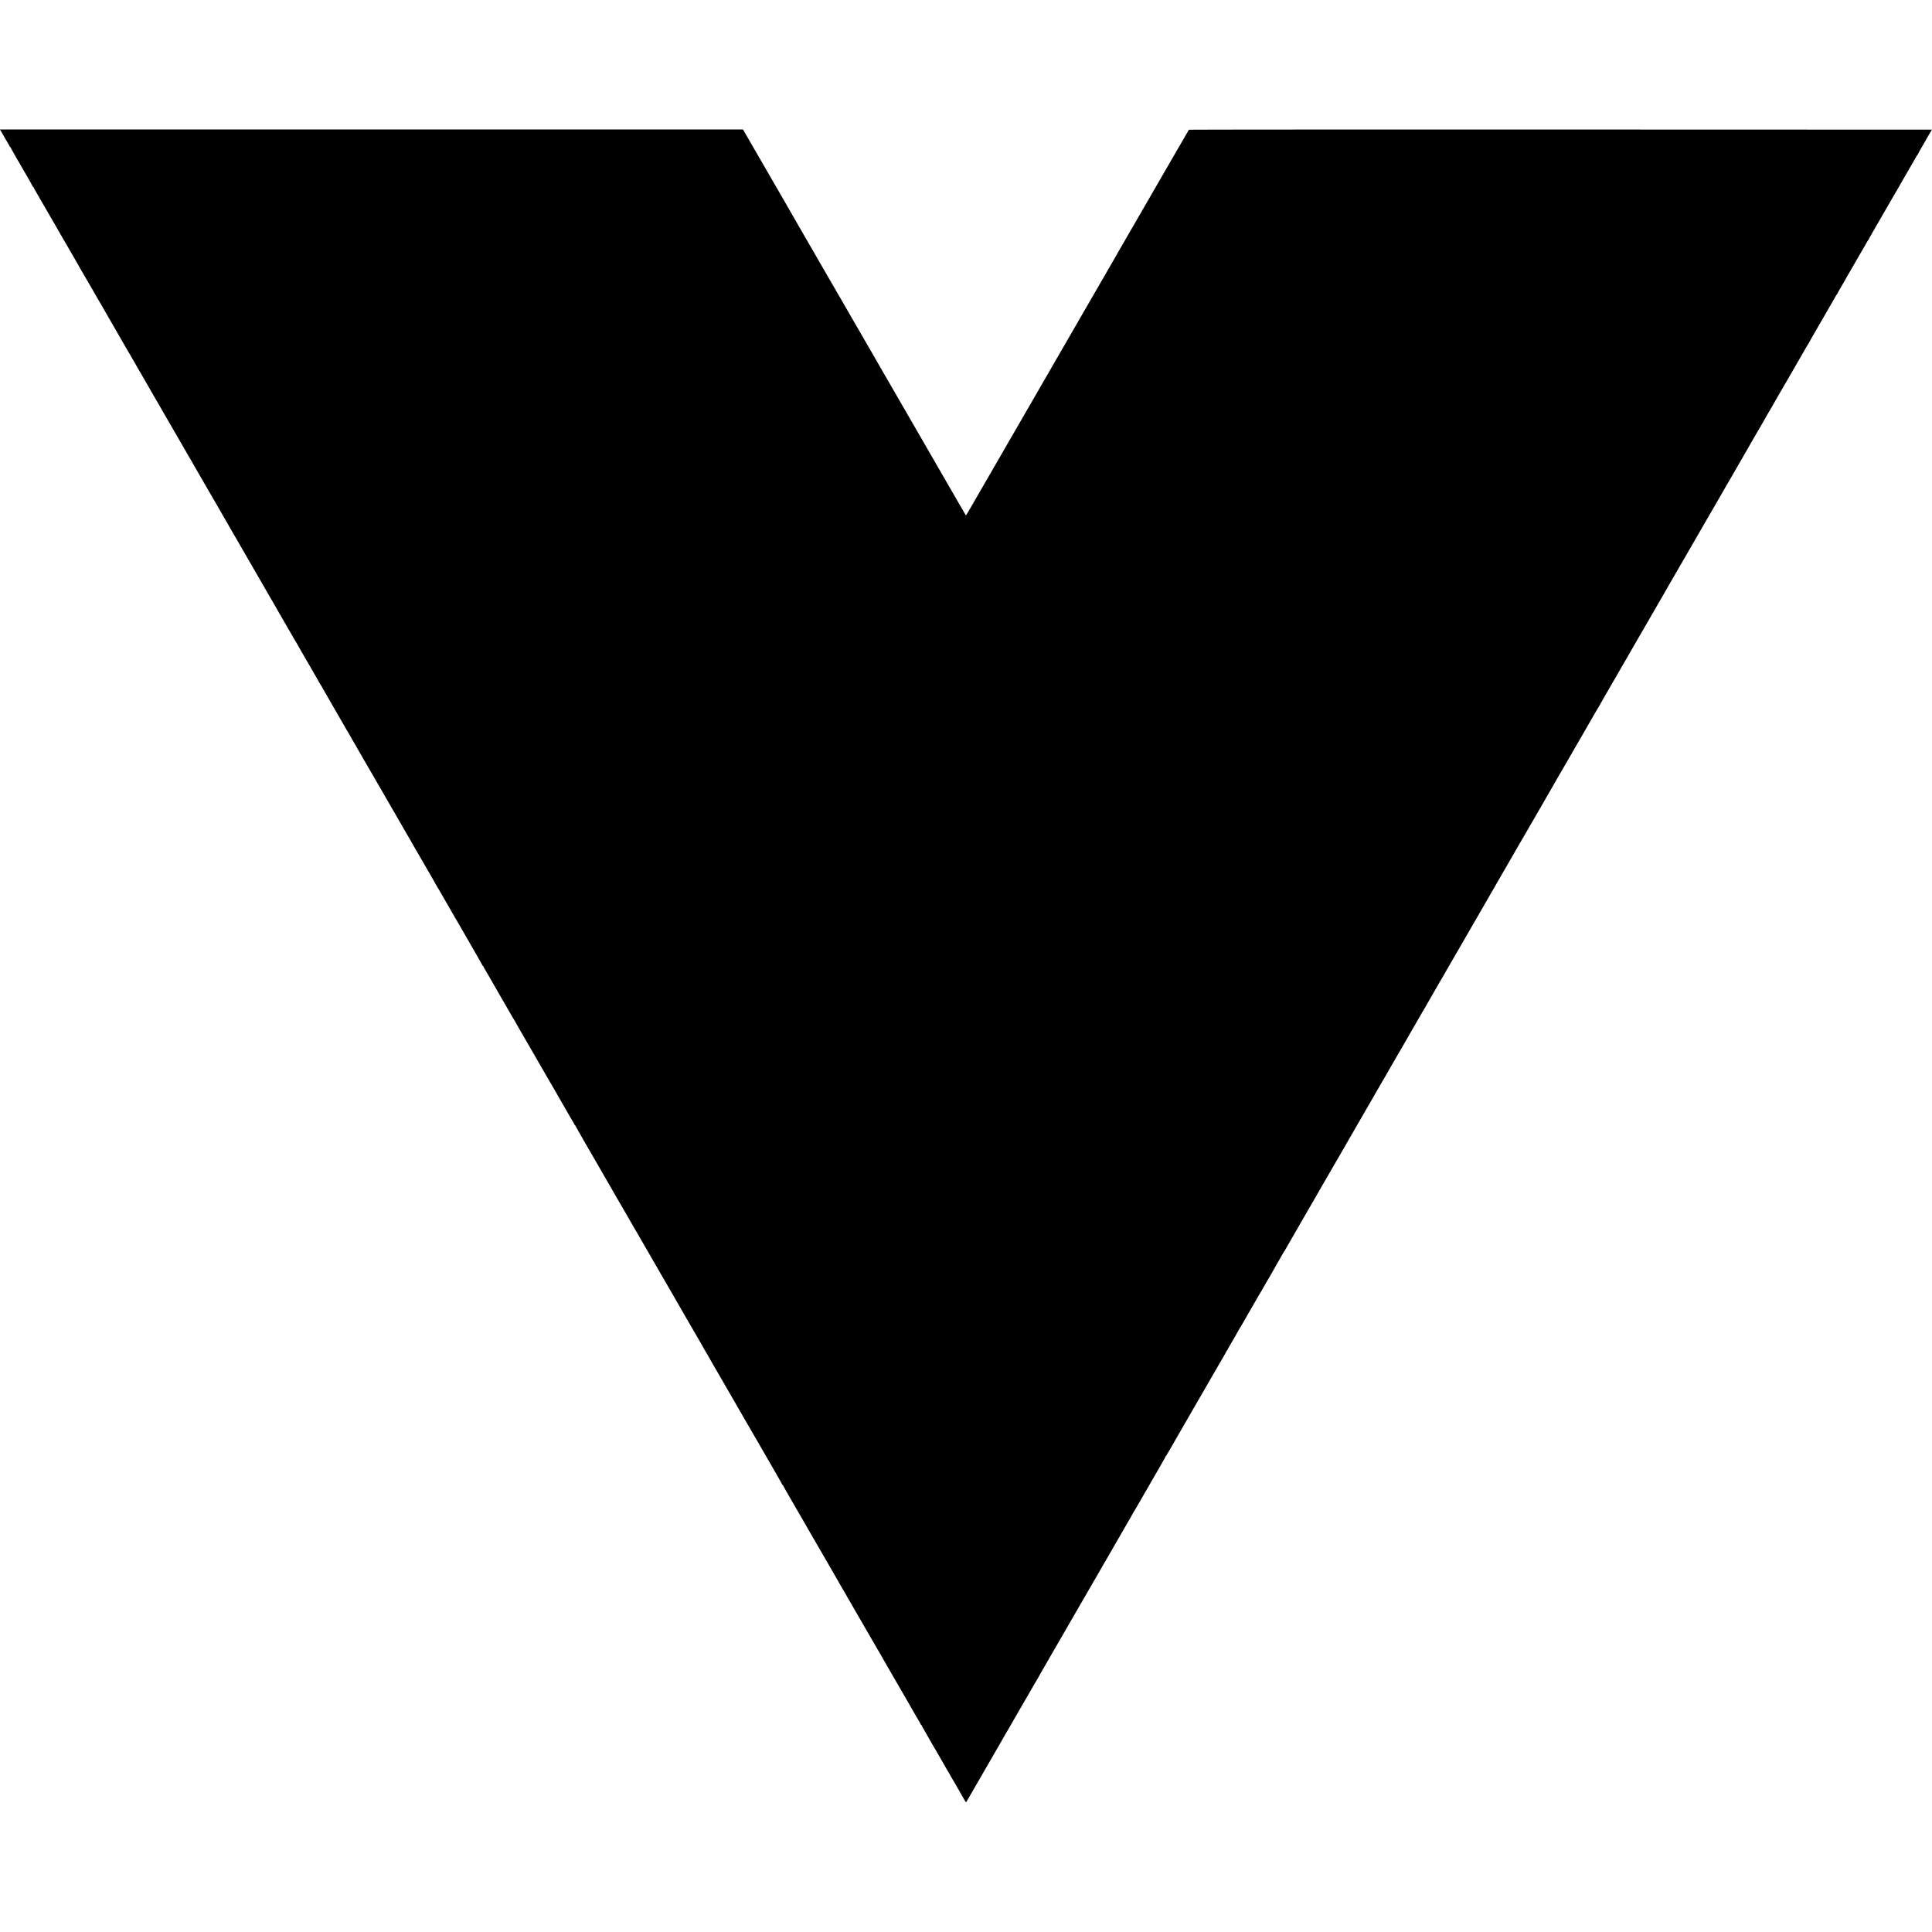
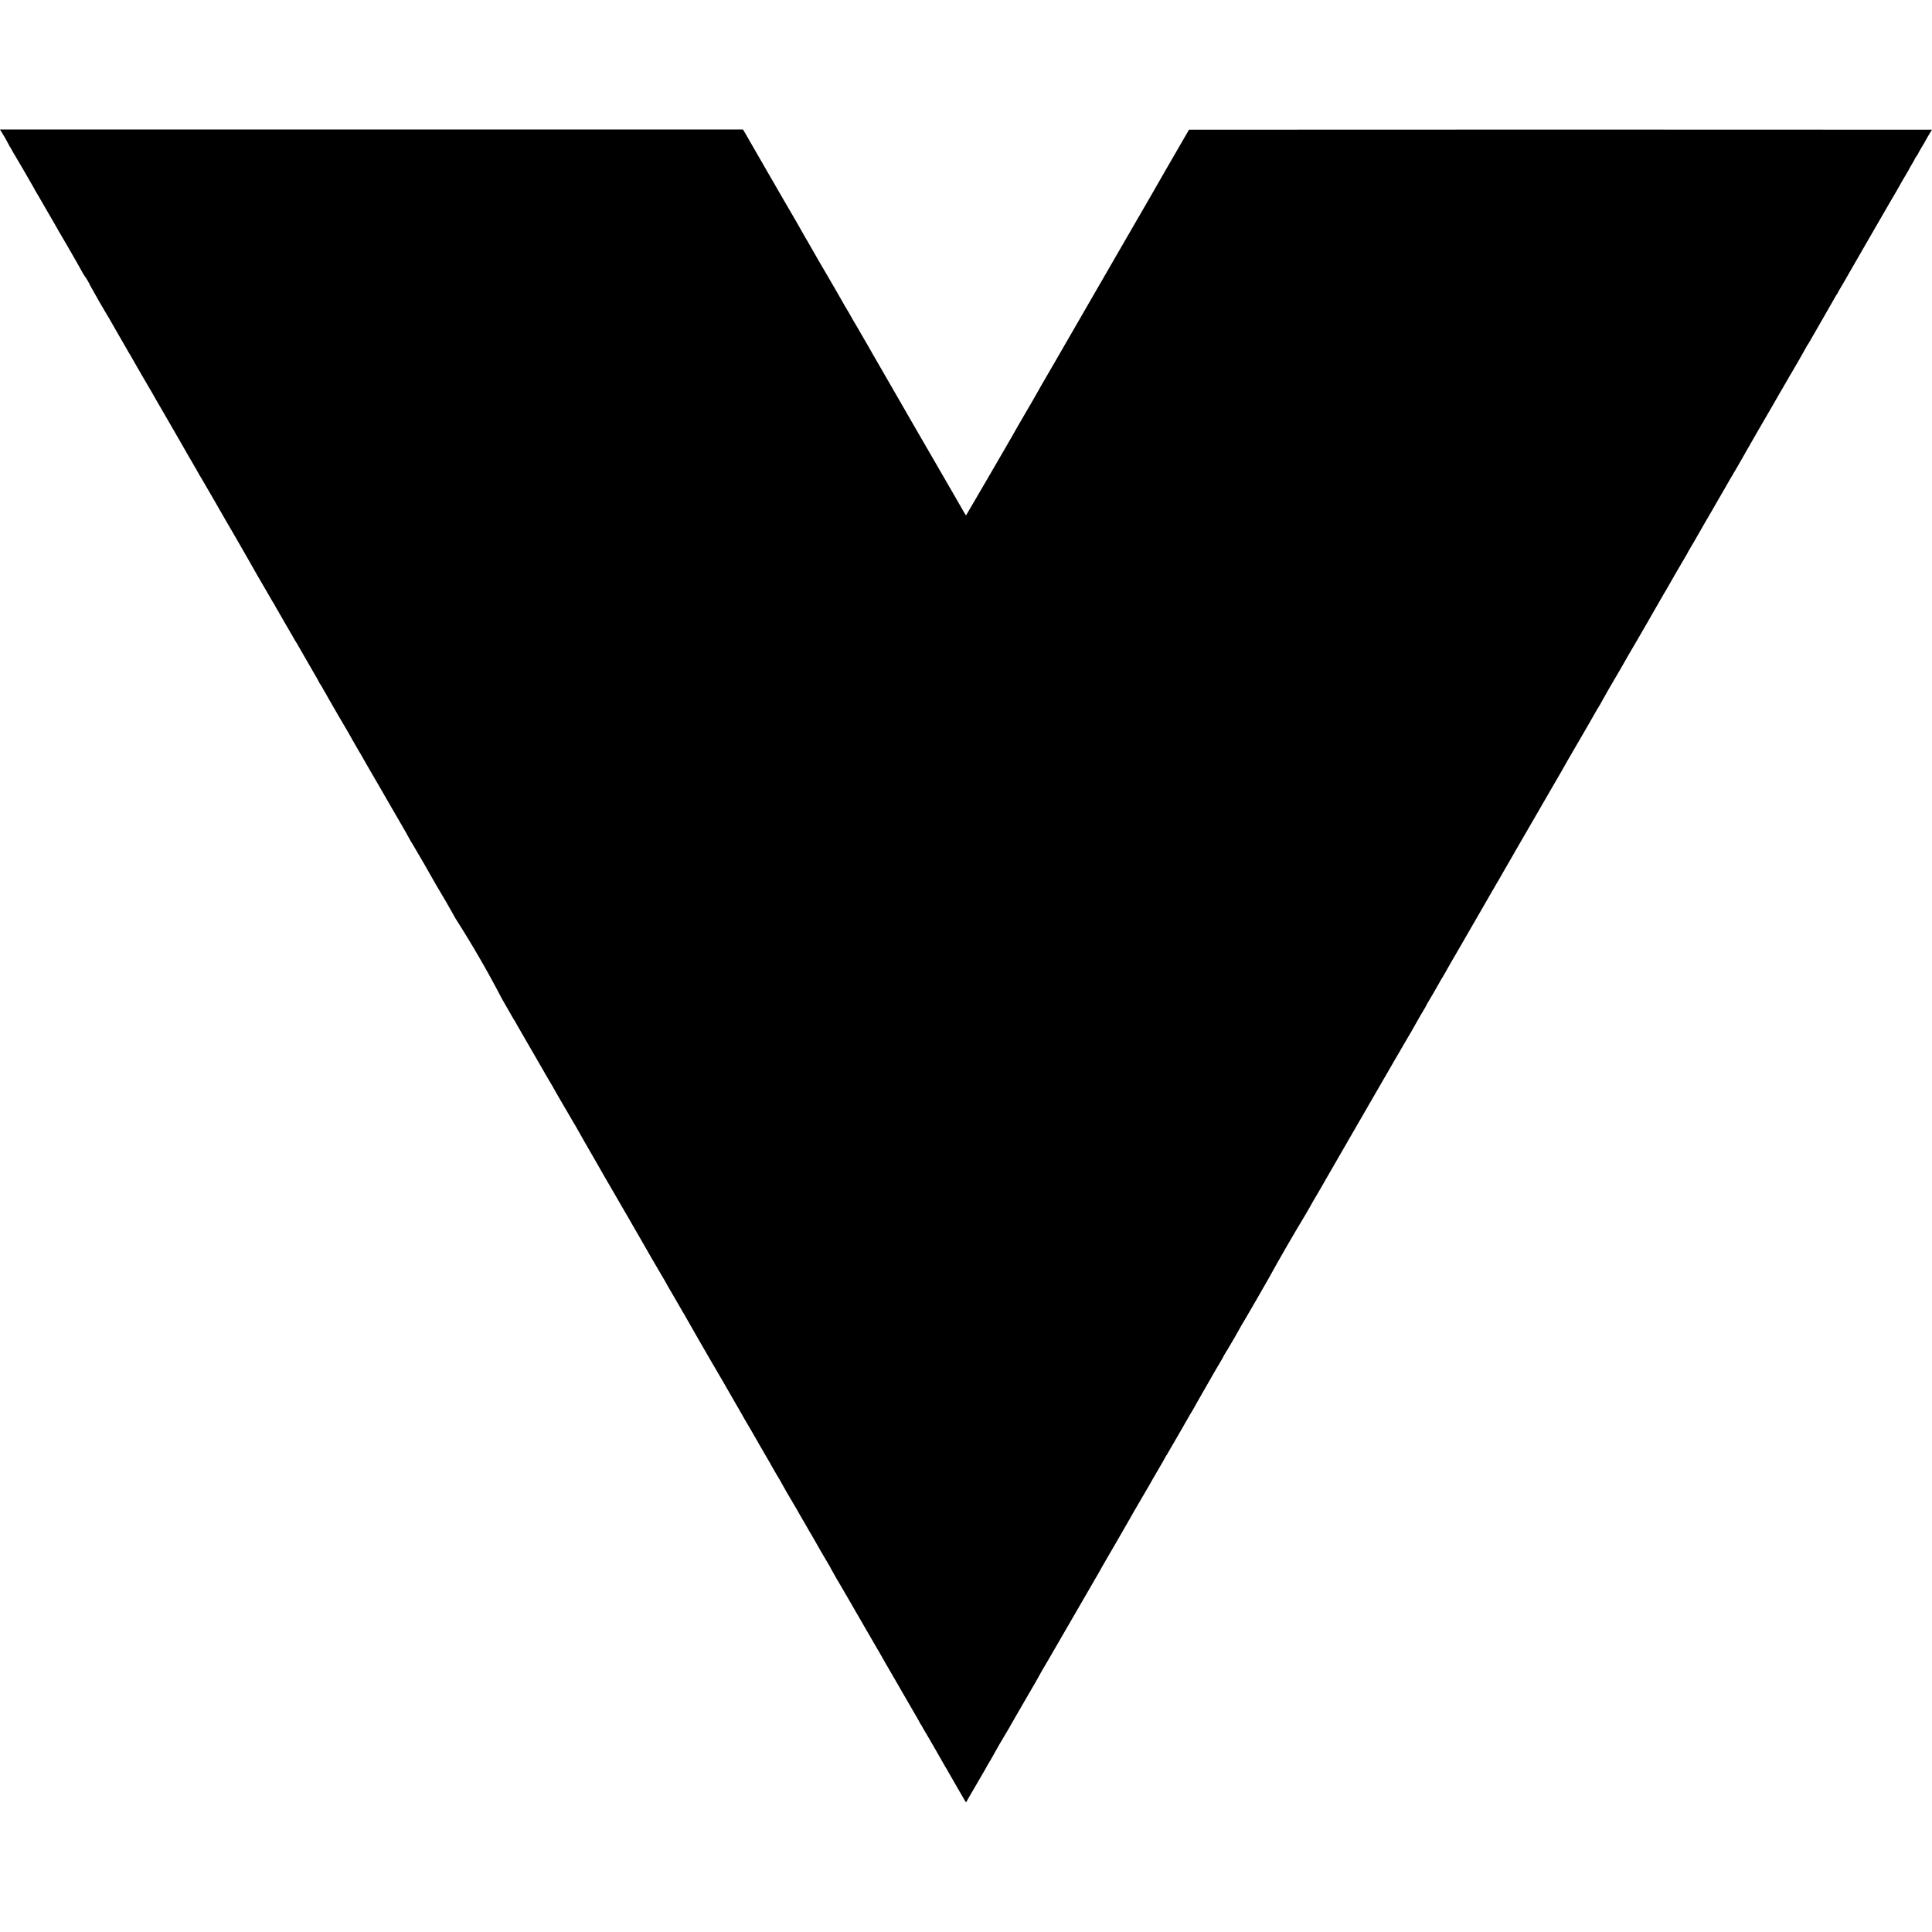
- <svg xmlns="http://www.w3.org/2000/svg" version="1.0" width="16pt" height="16pt" viewBox="0 0 16 16" preserveAspectRatio="xMidYMid meet">
-   <g transform="translate(0,16) scale(0.00032,-0.00032)" fill="#000000" stroke="none">
-     <path d="M18 46618 c45 -75 122 -207 122 -211 0 -2 25 -45 55 -95 30 -50 55 -96 55 -102 0 -5 5 -10 10 -10 6 0 10 -4 10 -9 0 -5 73 -135 161 -288 89 -153 173 -298 187 -323 14 -25 32 -57 41 -72 88 -149 187 -324 189 -335 2 -7 8 -13 13 -13 5 0 9 -4 9 -10 0 -5 46 -89 103 -187 175 -302 490 -846 507 -876 8 -16 20 -36 25 -45 28 -46 290 -498 339 -585 13 -23 74 -129 136 -236 61 -107 123 -215 137 -240 14 -25 29 -50 33 -56 5 -5 23 -37 40 -70 18 -33 38 -67 44 -75 11 -16 21 -33 63 -109 14 -25 29 -50 33 -56 4 -5 21 -35 38 -65 55 -100 261 -455 269 -465 4 -5 14 -21 20 -35 15 -29 41 -75 103 -180 24 -41 52 -88 60 -105 9 -16 57 -100 107 -185 112 -193 362 -626 380 -660 8 -14 23 -38 33 -55 11 -16 23 -37 27 -45 4 -8 26 -46 48 -85 23 -38 53 -90 67 -115 46 -81 64 -113 178 -310 62 -107 121 -210 132 -227 37 -67 56 -99 85 -148 16 -27 32 -57 36 -65 4 -8 15 -27 25 -42 9 -15 53 -89 96 -165 44 -76 177 -307 296 -513 120 -206 268 -463 330 -570 131 -227 117 -203 200 -348 36 -62 73 -125 82 -140 10 -15 21 -34 25 -42 4 -8 20 -37 36 -65 17 -27 38 -65 48 -82 49 -85 64 -111 87 -153 13 -25 28 -49 32 -55 4 -5 78 -134 165 -285 87 -151 166 -288 176 -305 10 -16 26 -43 35 -59 9 -17 125 -217 257 -445 132 -229 253 -441 270 -471 17 -30 45 -79 64 -108 18 -29 33 -54 33 -57 0 -2 20 -37 44 -77 24 -40 123 -212 221 -383 97 -170 190 -330 205 -355 16 -25 39 -65 53 -90 13 -25 81 -144 152 -265 70 -121 137 -238 150 -260 12 -22 37 -65 55 -95 18 -30 43 -73 55 -95 12 -22 48 -85 80 -140 77 -132 163 -280 190 -330 13 -22 71 -123 130 -225 59 -102 116 -199 126 -217 10 -17 29 -50 43 -72 15 -22 26 -43 26 -45 0 -2 27 -50 60 -106 33 -56 60 -103 60 -105 0 -2 55 -98 90 -155 8 -14 182 -316 239 -414 13 -22 45 -79 72 -124 27 -46 49 -86 49 -89 0 -2 14 -24 30 -48 16 -24 30 -46 30 -49 0 -5 74 -135 100 -176 5 -8 24 -42 43 -75 50 -88 58 -101 262 -455 104 -179 199 -345 213 -370 14 -25 28 -49 32 -55 4 -5 17 -26 28 -45 10 -19 62 -109 114 -200 114 -197 133 -230 170 -295 16 -27 33 -57 38 -65 17 -28 96 -165 103 -180 4 -8 16 -28 26 -45 10 -16 77 -131 148 -255 72 -124 181 -313 243 -420 62 -107 121 -209 131 -227 35 -62 323 -560 392 -678 38 -66 83 -145 100 -175 16 -30 33 -59 37 -65 4 -5 17 -27 29 -47 34 -61 56 -100 90 -156 17 -29 31 -55 31 -57 0 -2 17 -32 39 -67 21 -35 134 -229 251 -433 117 -203 235 -407 261 -451 27 -45 49 -85 49 -88 0 -4 8 -19 19 -34 15 -21 200 -341 309 -533 10 -19 33 -58 51 -87 17 -29 31 -54 31 -56 0 -2 25 -44 55 -94 30 -50 55 -95 55 -98 0 -4 6 -15 14 -23 7 -9 27 -41 43 -71 17 -30 170 -297 342 -594 171 -296 311 -542 311 -547 0 -5 5 -9 10 -9 6 0 10 -4 10 -10 0 -5 22 -47 49 -92 27 -46 58 -99 68 -118 24 -43 81 -140 93 -160 5 -8 66 -114 135 -235 69 -121 130 -227 135 -235 12 -21 259 -447 283 -490 10 -19 28 -47 38 -62 11 -14 19 -29 19 -32 0 -3 37 -69 83 -148 99 -170 305 -526 337 -583 13 -22 31 -53 41 -70 11 -16 22 -37 26 -45 7 -14 82 -146 103 -180 14 -24 181 -311 205 -355 13 -22 46 -80 75 -130 29 -49 64 -110 78 -135 14 -25 51 -88 82 -140 31 -52 59 -102 63 -110 4 -8 18 -33 31 -55 205 -353 284 -489 309 -535 17 -30 45 -78 62 -106 18 -28 36 -60 39 -72 4 -12 12 -22 17 -22 5 0 9 -4 9 -10 0 -5 109 -197 241 -427 133 -230 250 -431 259 -448 51 -90 222 -385 280 -485 37 -63 78 -135 92 -160 14 -25 67 -117 118 -205 51 -88 101 -175 111 -193 34 -58 55 -95 149 -257 51 -88 101 -173 110 -190 9 -16 76 -131 147 -255 72 -124 140 -241 151 -260 61 -108 281 -489 355 -615 38 -66 77 -133 87 -150 35 -63 91 -161 100 -175 14 -23 99 -169 128 -220 54 -97 135 -235 142 -245 4 -5 20 -32 35 -60 26 -48 238 -416 276 -480 10 -16 26 -46 37 -65 30 -53 382 -661 403 -695 10 -16 22 -37 26 -45 4 -8 26 -48 50 -88 24 -41 43 -75 43 -77 0 -2 22 -40 50 -85 27 -45 50 -84 50 -86 0 -3 38 -69 83 -147 84 -142 302 -520 340 -587 10 -19 34 -60 52 -90 18 -30 44 -75 57 -100 14 -25 45 -79 70 -120 25 -41 56 -96 70 -121 14 -25 77 -133 138 -240 62 -107 122 -210 132 -229 25 -43 310 -535 337 -581 11 -19 26 -45 34 -59 17 -32 238 -414 266 -460 11 -19 24 -41 28 -49 3 -7 75 -133 160 -278 84 -146 153 -269 153 -274 0 -5 5 -9 10 -9 6 0 10 -4 10 -10 0 -5 82 -150 181 -322 182 -314 201 -346 240 -415 12 -21 80 -139 152 -263 71 -124 141 -245 155 -270 14 -25 28 -49 32 -55 6 -8 145 -248 220 -380 37 -66 209 -362 229 -395 11 -19 24 -42 28 -49 4 -8 67 -118 140 -243 73 -125 133 -230 133 -233 0 -2 15 -28 33 -57 19 -29 47 -78 64 -108 17 -30 53 -93 79 -139 53 -90 82 -141 157 -272 82 -142 115 -199 381 -659 142 -245 268 -463 281 -485 12 -22 71 -125 132 -230 60 -104 172 -298 248 -430 76 -132 146 -253 156 -270 11 -16 22 -36 26 -44 3 -8 30 -54 60 -103 29 -49 53 -91 53 -93 0 -3 18 -34 40 -70 22 -36 40 -67 40 -69 0 -2 37 -66 81 -142 45 -77 98 -168 119 -204 20 -36 47 -81 58 -100 12 -19 27 -47 33 -62 6 -16 15 -28 20 -28 5 0 9 -4 9 -9 0 -6 63 -118 140 -251 77 -133 140 -243 140 -245 0 -2 18 -33 41 -70 22 -37 49 -83 60 -101 10 -19 29 -51 40 -71 25 -45 109 -189 126 -218 7 -11 17 -29 22 -40 6 -11 22 -38 35 -60 14 -22 37 -62 52 -90 14 -27 35 -62 45 -77 11 -14 19 -29 19 -32 0 -3 18 -35 40 -71 22 -36 40 -67 40 -69 0 -2 19 -35 42 -72 23 -38 55 -94 72 -124 26 -47 139 -244 171 -298 6 -9 21 -36 34 -60 28 -48 37 -51 51 -19 6 12 19 36 29 52 10 17 27 46 38 65 11 19 104 181 208 360 103 179 199 345 213 370 14 25 42 74 64 109 21 34 38 65 38 67 0 2 18 33 40 69 22 36 40 67 40 69 0 3 177 310 199 346 16 26 136 234 140 244 2 5 25 44 52 88 27 44 49 81 49 84 0 2 18 34 40 70 22 36 40 67 40 69 0 2 20 36 43 77 35 58 169 289 297 513 9 17 50 86 90 155 40 69 86 150 103 180 16 30 35 62 41 70 6 8 16 24 22 35 35 64 72 129 167 293 59 100 116 199 127 220 11 20 30 53 41 72 43 72 1070 1850 1121 1940 14 25 65 113 113 195 48 83 96 166 107 185 10 19 28 50 38 68 11 18 73 124 137 235 64 111 175 303 246 427 71 124 173 299 225 390 52 91 116 202 143 248 27 45 49 85 49 89 0 4 6 14 14 22 7 9 28 43 46 76 26 47 251 436 378 655 11 19 29 51 40 70 11 19 101 176 201 348 99 172 181 317 181 323 0 5 5 9 10 9 6 0 10 5 10 11 0 6 8 23 18 37 11 15 32 52 49 82 16 30 130 228 253 440 122 212 234 405 248 430 13 25 39 70 57 100 39 65 69 117 130 225 25 44 50 87 55 95 12 19 78 134 220 380 61 107 129 224 150 260 161 277 222 382 246 425 15 28 47 83 71 123 24 41 43 78 43 83 0 5 4 9 8 9 4 0 13 12 19 28 7 15 23 45 36 67 66 110 277 478 277 483 0 3 6 13 14 21 7 9 27 41 43 71 17 30 45 80 63 110 34 57 375 649 394 685 6 11 16 27 22 35 6 8 26 42 44 75 18 33 41 74 51 90 10 17 24 41 32 55 54 97 72 128 88 152 11 14 19 28 19 30 0 3 79 141 175 308 96 167 175 305 175 308 0 3 6 13 14 21 7 9 26 39 41 66 33 60 276 483 338 587 24 40 46 80 50 88 4 8 13 24 20 35 14 23 95 163 125 215 11 19 52 91 92 160 40 69 80 139 90 155 9 17 103 179 207 360 105 182 200 346 211 365 103 181 463 802 489 845 7 11 15 27 19 35 4 8 29 51 55 95 64 110 828 1433 848 1470 9 17 24 41 33 55 9 14 29 48 45 77 15 28 52 93 82 145 30 51 62 107 71 123 17 30 231 398 400 690 51 88 103 179 115 202 12 23 26 48 32 55 6 7 24 38 40 68 17 30 61 107 98 170 37 63 84 144 103 180 19 36 41 72 48 81 8 8 14 18 14 21 0 4 27 51 59 106 32 55 72 124 89 154 16 29 71 125 122 213 51 88 104 180 118 205 13 25 28 50 32 55 4 6 17 26 28 45 11 19 45 80 77 135 31 55 66 116 77 135 11 19 88 152 171 295 401 694 620 1072 650 1125 11 19 87 152 170 295 83 143 158 273 166 288 9 16 21 36 26 45 6 9 31 52 55 96 25 43 54 94 66 115 11 20 95 164 186 321 91 157 173 299 182 315 9 17 26 46 37 65 12 19 66 114 121 210 56 96 108 186 117 200 8 14 24 40 34 59 24 45 383 664 412 713 5 9 17 29 26 45 15 28 120 210 241 419 36 61 68 117 72 125 4 8 12 23 19 34 35 57 245 420 262 453 11 20 35 61 53 90 17 29 32 54 32 56 0 3 28 51 62 108 33 57 70 119 80 138 10 19 23 42 28 50 5 8 32 53 59 100 27 47 149 258 271 470 122 212 234 405 248 430 30 53 62 108 80 135 6 11 15 27 19 35 4 8 85 150 181 315 96 165 187 323 202 350 31 56 116 202 130 225 5 8 25 42 43 75 19 33 92 159 162 280 149 257 157 271 202 350 19 33 38 67 43 75 9 14 228 392 275 475 12 22 55 96 95 165 40 69 80 139 90 155 24 42 202 350 221 383 9 15 27 47 41 72 14 25 75 131 136 236 61 106 121 210 134 232 99 172 271 470 279 482 5 8 23 40 40 70 18 30 81 141 142 245 60 105 121 210 135 235 14 25 71 124 127 220 56 96 143 247 194 335 51 88 96 167 102 175 14 24 180 311 204 355 23 43 340 590 356 615 5 8 50 87 101 175 171 301 517 898 582 1008 25 43 46 81 46 83 0 2 12 23 27 47 14 23 40 67 56 97 16 30 35 62 42 70 7 8 15 22 18 30 4 8 20 38 37 65 16 28 33 57 37 65 6 12 111 196 143 250 5 8 55 95 112 193 57 98 113 195 126 215 12 20 27 46 32 57 6 11 14 27 20 35 5 8 76 130 156 270 80 140 165 287 187 325 23 39 52 90 66 115 13 25 30 52 37 61 8 8 14 18 14 21 0 4 41 77 92 165 50 87 175 302 276 478 101 176 208 360 236 408 28 49 67 117 86 152 19 35 41 70 48 77 6 6 12 15 12 19 0 7 124 224 167 291 12 21 23 40 23 42 0 2 21 40 46 83 26 43 55 92 64 109 54 95 327 568 354 614 19 30 45 75 59 100 71 128 82 145 89 148 4 2 8 8 8 13 0 5 42 82 94 172 311 538 496 858 518 897 14 25 40 70 58 100 18 30 42 71 53 90 10 19 79 139 152 265 73 127 142 246 153 265 10 19 43 76 72 125 29 50 63 108 75 130 65 116 80 140 87 143 4 2 8 8 8 12 0 8 114 212 140 250 6 8 14 24 20 35 5 11 54 97 108 190 l100 170 -9611 3 c-5286 1 -9614 -1 -9618 -5 -5 -6 -419 -719 -619 -1068 -89 -155 -267 -463 -323 -560 -38 -66 -81 -140 -95 -165 -31 -56 -263 -457 -526 -910 -110 -190 -224 -388 -254 -440 -29 -52 -61 -109 -71 -125 -23 -39 -243 -420 -268 -465 -11 -19 -204 -352 -428 -740 -224 -388 -477 -826 -563 -975 -85 -148 -185 -322 -222 -385 -37 -63 -120 -207 -185 -320 -65 -113 -177 -306 -248 -430 -72 -124 -172 -297 -222 -385 -51 -88 -142 -245 -202 -350 -131 -226 -247 -427 -408 -705 -65 -113 -249 -432 -410 -710 -160 -278 -388 -673 -506 -877 -118 -205 -216 -373 -219 -373 -3 0 -52 82 -109 183 -58 100 -144 250 -192 332 -95 164 -402 696 -647 1120 -85 149 -228 396 -317 550 -212 365 -982 1700 -1008 1745 -10 19 -43 76 -72 125 -29 50 -64 110 -77 135 -14 25 -63 110 -110 190 -47 80 -96 165 -110 190 -14 25 -99 171 -188 325 -89 154 -174 300 -188 325 -13 25 -64 113 -112 195 -48 83 -140 242 -205 355 -65 113 -183 317 -263 454 -79 137 -152 264 -163 282 -50 89 -335 583 -354 614 -12 19 -34 58 -50 85 -15 28 -129 226 -253 440 -124 215 -235 408 -247 430 -12 22 -69 121 -127 220 -58 99 -226 389 -373 645 -148 256 -324 561 -392 678 -67 117 -134 232 -147 255 -13 23 -33 59 -46 80 l-22 37 -9615 0 -9615 0 20 -32z" />
-   </g>
+ <svg xmlns="http://www.w3.org/2000/svg" version="1" width="21.333" height="21.333" viewBox="0 0 16 16">
+   <path d="M.006 1.082a1.73 1.73 0 0 1 .074.13c0 .002.002.004.003.004a2.14 2.14 0 0 0 .055.095 17.484 17.484 0 0 1 .138.238.82.82 0 0 0 .036.063l.162.28.008.015a20.374 20.374 0 0 1 .152.262l.043.077a.41.41 0 0 0 .024.04.445.445 0 0 1 .045.077l.012.021a6.881 6.881 0 0 0 .125.218l.02.033.034.06.121.21.01.018a.152.152 0 0 1 .01.015l.015.027.021.037.057.099.042.072.028.048a.433.433 0 0 1 .02.034l.03.053.095.164.105.182.064.112a5.77 5.77 0 0 0 .046.079l.015.026.028.049a.228.228 0 0 0 .01.018c.002.001.025.042.053.09a41.95 41.95 0 0 0 .068.117l.082.143a35.282 35.282 0 0 1 .202.35 10.839 10.839 0 0 0 .131.228l.048.083a1.08 1.08 0 0 0 .036.06c.003.008.015.028.025.045l.061.106.042.072.04.07.014.022a54.195 54.195 0 0 0 .152.264l.023.04a.325.325 0 0 1 .015.029l.01.015.01.016c0 .001.023.043.032.056l.013.024.084.146a15.031 15.031 0 0 1 .088.15l.036.064.054.094.013.021.033.058.008.014.047.082.078.134.042.073a46.396 46.396 0 0 0 .17.294l.008.015a1.384 1.384 0 0 0 .052.09 14.381 14.381 0 0 1 .185.321 8.6 8.6 0 0 1 .165.285 8.6 8.6 0 0 1 .383.663l.09.157a.27.27 0 0 0 .019.03s.011.022.026.047l.108.187.013.022a13.338 13.338 0 0 1 .107.186l.024.041a2.593 2.593 0 0 1 .051.088.995.995 0 0 1 .03.053l.1.171a1.593 1.593 0 0 0 .04.068l.077.136.083.144a31.478 31.478 0 0 0 .192.333l.048.083.035.06.047.082.048.083a23.784 23.784 0 0 0 .215.371 2.69 2.69 0 0 0 .056.098l.089.154.012.02a39.436 39.436 0 0 0 .225.392 21.959 21.959 0 0 1 .189.326l.044.076.042.074c.008.013.1.17.108.186l.01.018.086.148.009.015c0 .003.024.043.051.09a1.934 1.934 0 0 1 .052.09 2.75 2.75 0 0 0 .061.106c.059.1.065.11.077.133l.049.084c.022.04.045.078.05.086a12.013 12.013 0 0 0 .154.266l.008.016a5.277 5.277 0 0 0 .098.17l.02.035.026.044.05.087.122.211.09.155.042.074.08.138a24.21 24.21 0 0 0 .146.253l.038.065.018.032a.153.153 0 0 1 .01.02l.007.009a1.392 1.392 0 0 0 .048.083 3.82 3.82 0 0 1 .058.1l.019.033.013.023a6.243 6.243 0 0 0 .047.082l.011.02a.539.539 0 0 1 .031.053l.006.01.013.023a.293.293 0 0 1 .013.022l.013.023.023.04a7.317 7.317 0 0 0 .066.114c.009.016.012.017.016.006a4.137 4.137 0 0 0 .021-.037l.067-.115.069-.119a.923.923 0 0 1 .032-.056l.013-.022a6.455 6.455 0 0 1 .138-.239.325.325 0 0 0 .016-.027l.012-.022a.293.293 0 0 0 .013-.022l.014-.025.095-.164.029-.05a7.528 7.528 0 0 0 .053-.091 4.337 4.337 0 0 1 .107-.187 257.571 257.571 0 0 0 .43-.743c.002-.006.008-.016.011-.021l.044-.076.079-.136.072-.125a10.455 10.455 0 0 1 .08-.14l.122-.209.012-.022.065-.112a2.375 2.375 0 0 0 .06-.106c.003 0 .004-.001.004-.003l.006-.012a12.176 12.176 0 0 1 .097-.167l.079-.138a2.868 2.868 0 0 0 .077-.134l.07-.122a11.06 11.06 0 0 1 .127-.219 1.19 1.19 0 0 1 .037-.066c0-.002.001-.003.002-.003.002 0 .005-.004.006-.009a6.409 6.409 0 0 0 .118-.205l.021-.035a26.29 26.29 0 0 0 .202-.35 15.36 15.36 0 0 1 .306-.53l.03-.052.028-.05.067-.114.067-.117a40.462 40.462 0 0 1 .18-.312 187.535 187.535 0 0 0 .346-.599l.128-.22a3.125 3.125 0 0 0 .06-.104 4.75 4.75 0 0 1 .084-.145l.018-.034a6.955 6.955 0 0 0 .106-.183.177.177 0 0 1 .01-.018.31.31 0 0 0 .009-.014l.025-.043a5.342 5.342 0 0 1 .079-.138l.208-.36.054-.094.053-.092.009-.015a.681.681 0 0 0 .017-.03l.022-.037.059-.103.058-.1.012-.022.039-.067.037-.064.011-.019.132-.228.008-.014a13.582 13.582 0 0 1 .107-.185 8.177 8.177 0 0 0 .1-.174l.01-.018.02-.034.026-.045a1.515 1.515 0 0 0 .028-.048l.087-.15.079-.138a.88.88 0 0 1 .026-.043l.006-.011a7.803 7.803 0 0 1 .122-.213 3.98 3.98 0 0 1 .056-.096l.051-.09.065-.111.014-.024.088-.152.03-.053.029-.05.07-.122.014-.023a9.504 9.504 0 0 1 .086-.15l.09-.154.012-.023.046-.078.043-.075.04-.07.063-.108.032-.056.066-.114c.007-.013.108-.188.114-.196l.032-.056a38.218 38.218 0 0 1 .258-.448l.012-.021.046-.08.036-.062.04-.069a.264.264 0 0 0 .01-.018l.007-.011a8.196 8.196 0 0 0 .13-.227.166.166 0 0 1 .017-.027l.03-.052.088-.153.075-.131.028-.049a.178.178 0 0 1 .019-.03c0-.003.04-.072.053-.093l.008-.014.015-.026.02-.035a49.272 49.272 0 0 1 .193-.335l.166-.287a1.496 1.496 0 0 1 .036-.061 6.4 6.4 0 0 1 .048-.085l.05-.085c.002-.006.013-.024.022-.04l.024-.041a.222.222 0 0 1 .03-.05c0-.003.037-.068.045-.08l.007-.011a2.19 2.19 0 0 1 .034-.061L16 1.074l-3.075-.001-3.078.001-.198.342-.103.18a48.098 48.098 0 0 1-.199.344l-.081.14-.023.04a24.32 24.32 0 0 0-.086.149l-.137.237-.18.312a23.356 23.356 0 0 1-.13.225l-.08.138-.07.123-.065.112c-.042.072-.08.137-.13.226A111.752 111.752 0 0 1 8 4.269a.767.767 0 0 1-.035-.059l-.061-.106-.207-.358-.102-.176-.322-.559a1.439 1.439 0 0 0-.023-.04l-.025-.043a4.884 4.884 0 0 0-.07-.122l-.06-.104a2.148 2.148 0 0 1-.06-.104 2.614 2.614 0 0 0-.037-.062l-.065-.114-.084-.145-.053-.09a25.227 25.227 0 0 0-.113-.197l-.016-.027a13.893 13.893 0 0 0-.16-.278 36.908 36.908 0 0 1-.16-.277l-.125-.217-.047-.082-.015-.025-.007-.012H-.001l.007.01z" />
</svg>
